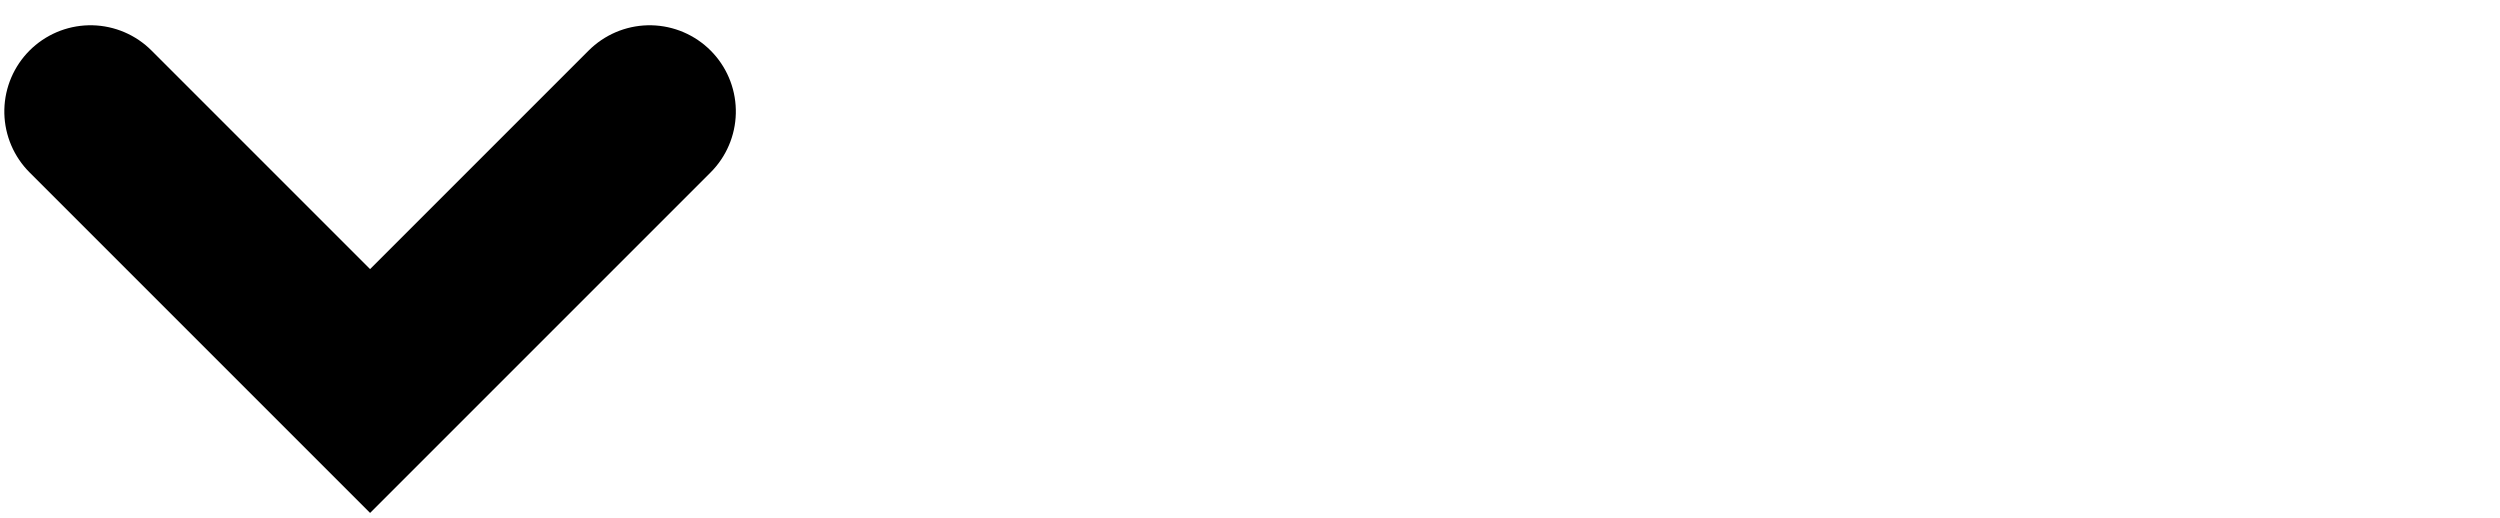
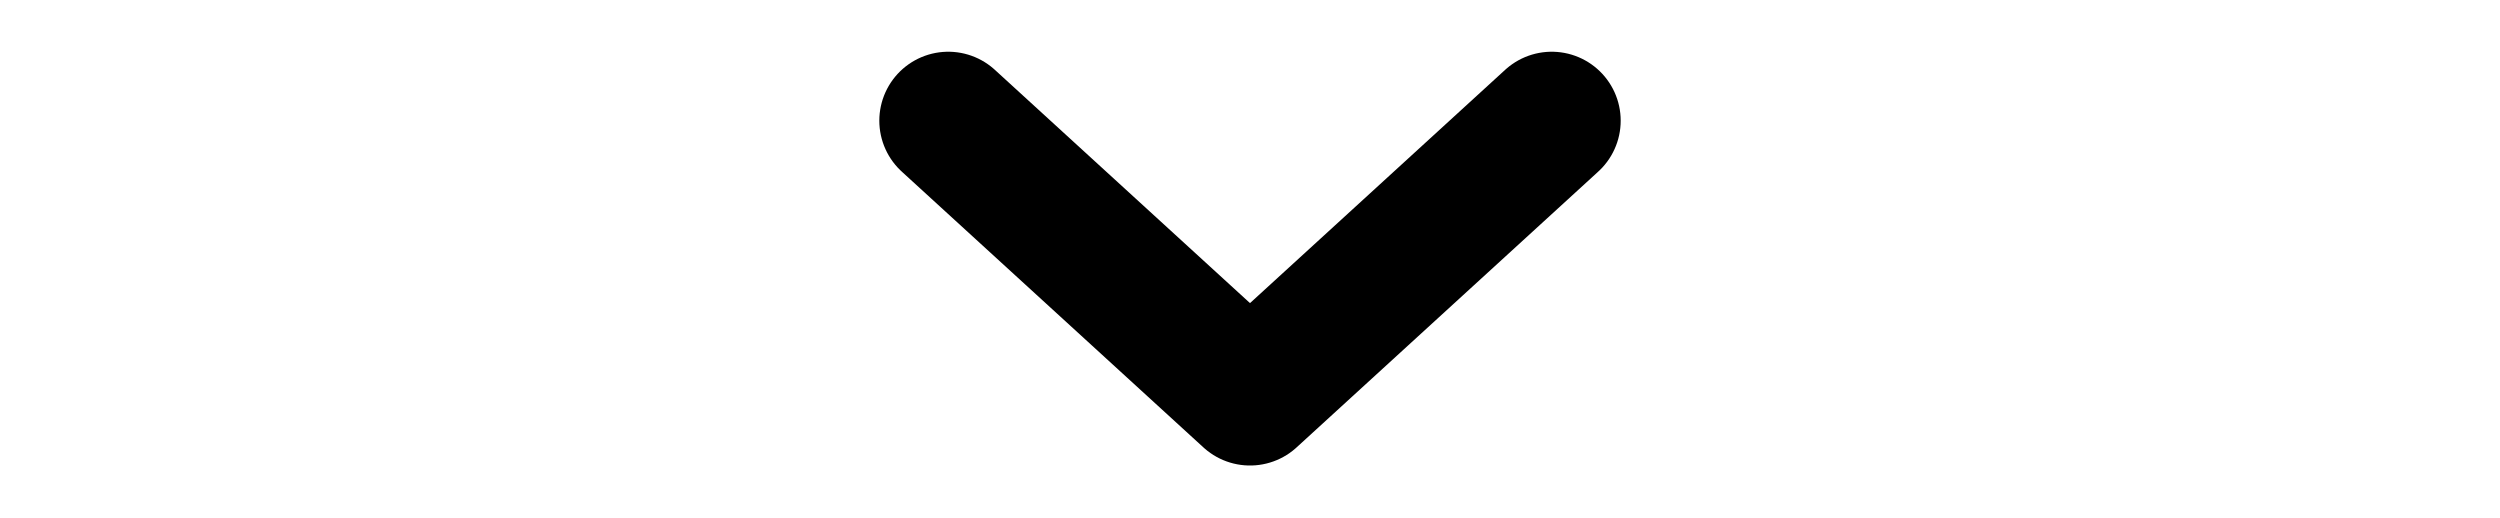
- <svg xmlns="http://www.w3.org/2000/svg" width="29px" height="6px" viewBox="10 0 9 6" version="1.1">
-   <g id="Page-1" stroke="none" stroke-width="1" fill="none" fill-rule="evenodd" stroke-linecap="round">
-     <g id="Dropdown" transform="translate(-1520, -39)" stroke="#000000" stroke-width="2">
-       <polyline id="Rectangle" transform="translate(1524.293, 40.29289) rotate(-315) translate(-1524.293, -40.29289) " points="1526.586 38 1526.586 42.586 1522 42.586" />
-     </g>
-   </g>
+ <svg xmlns="http://www.w3.org/2000/svg" width="29px" height="6px" viewBox="10 0 9 6" fill="none">
+   <polyline points="11,1.4 14.5,4.6 18,1.4" stroke="#000000" stroke-width="1.6" stroke-linecap="round" stroke-linejoin="round" />
</svg>
